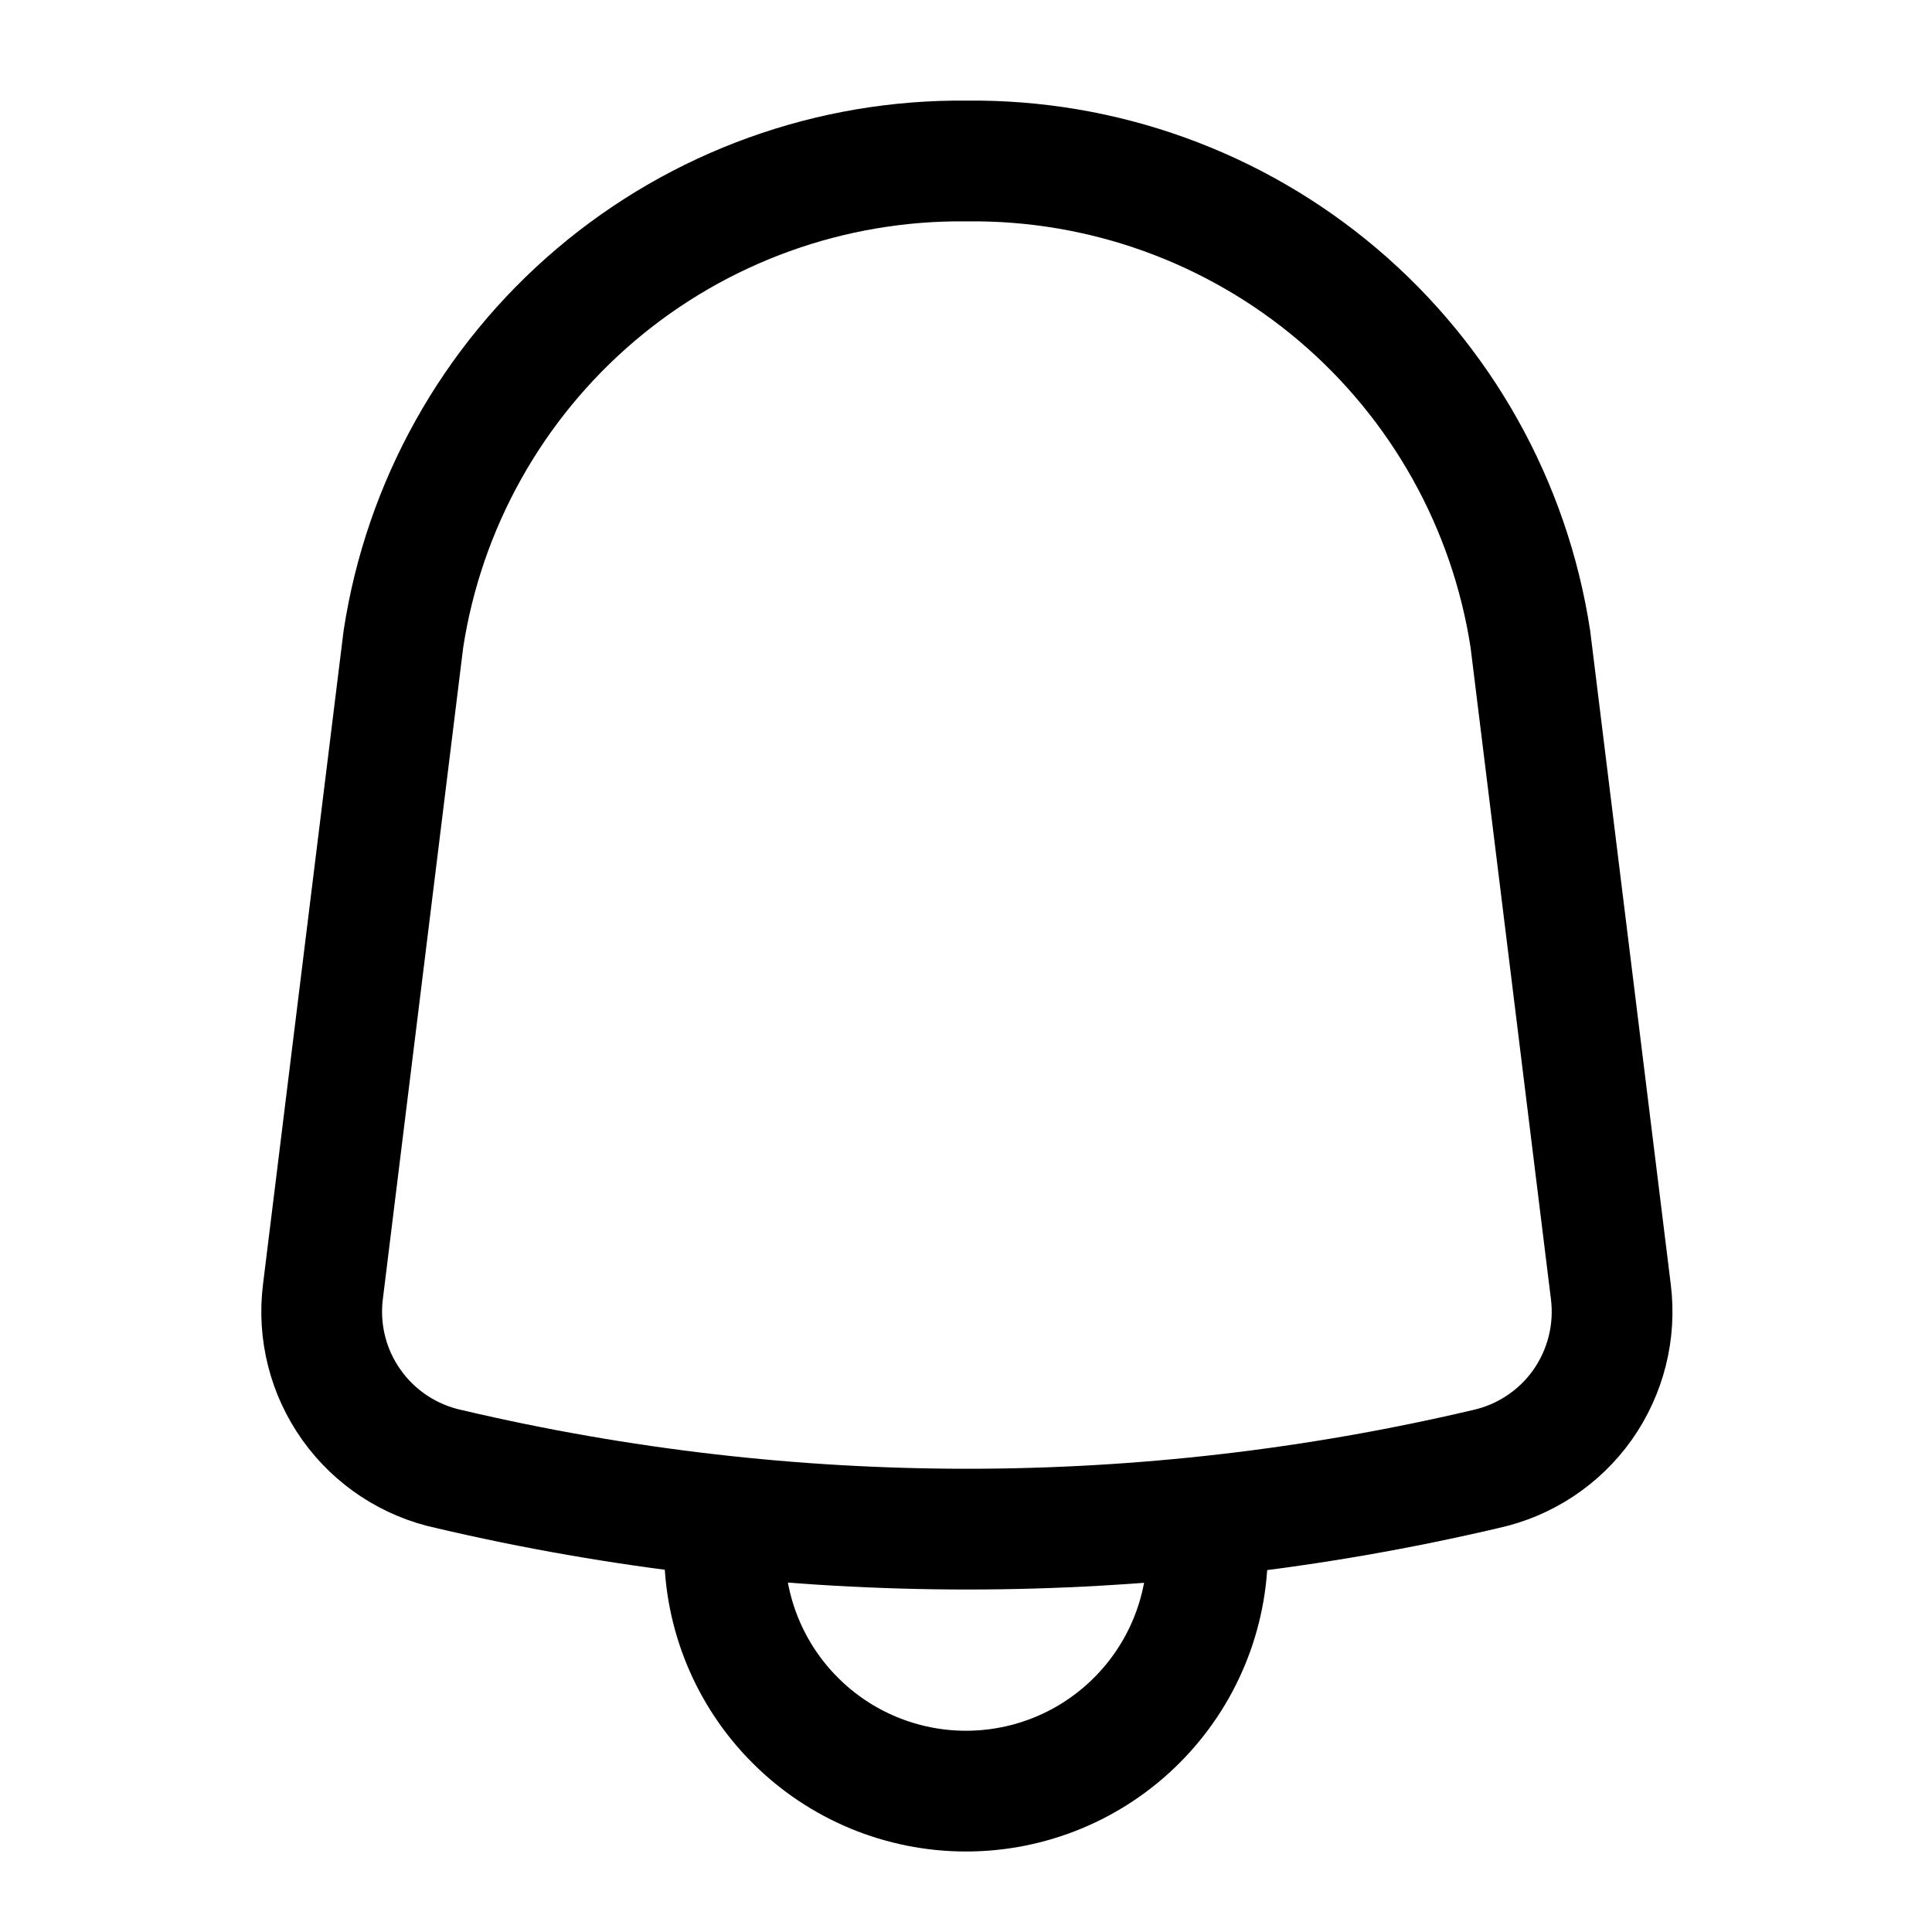
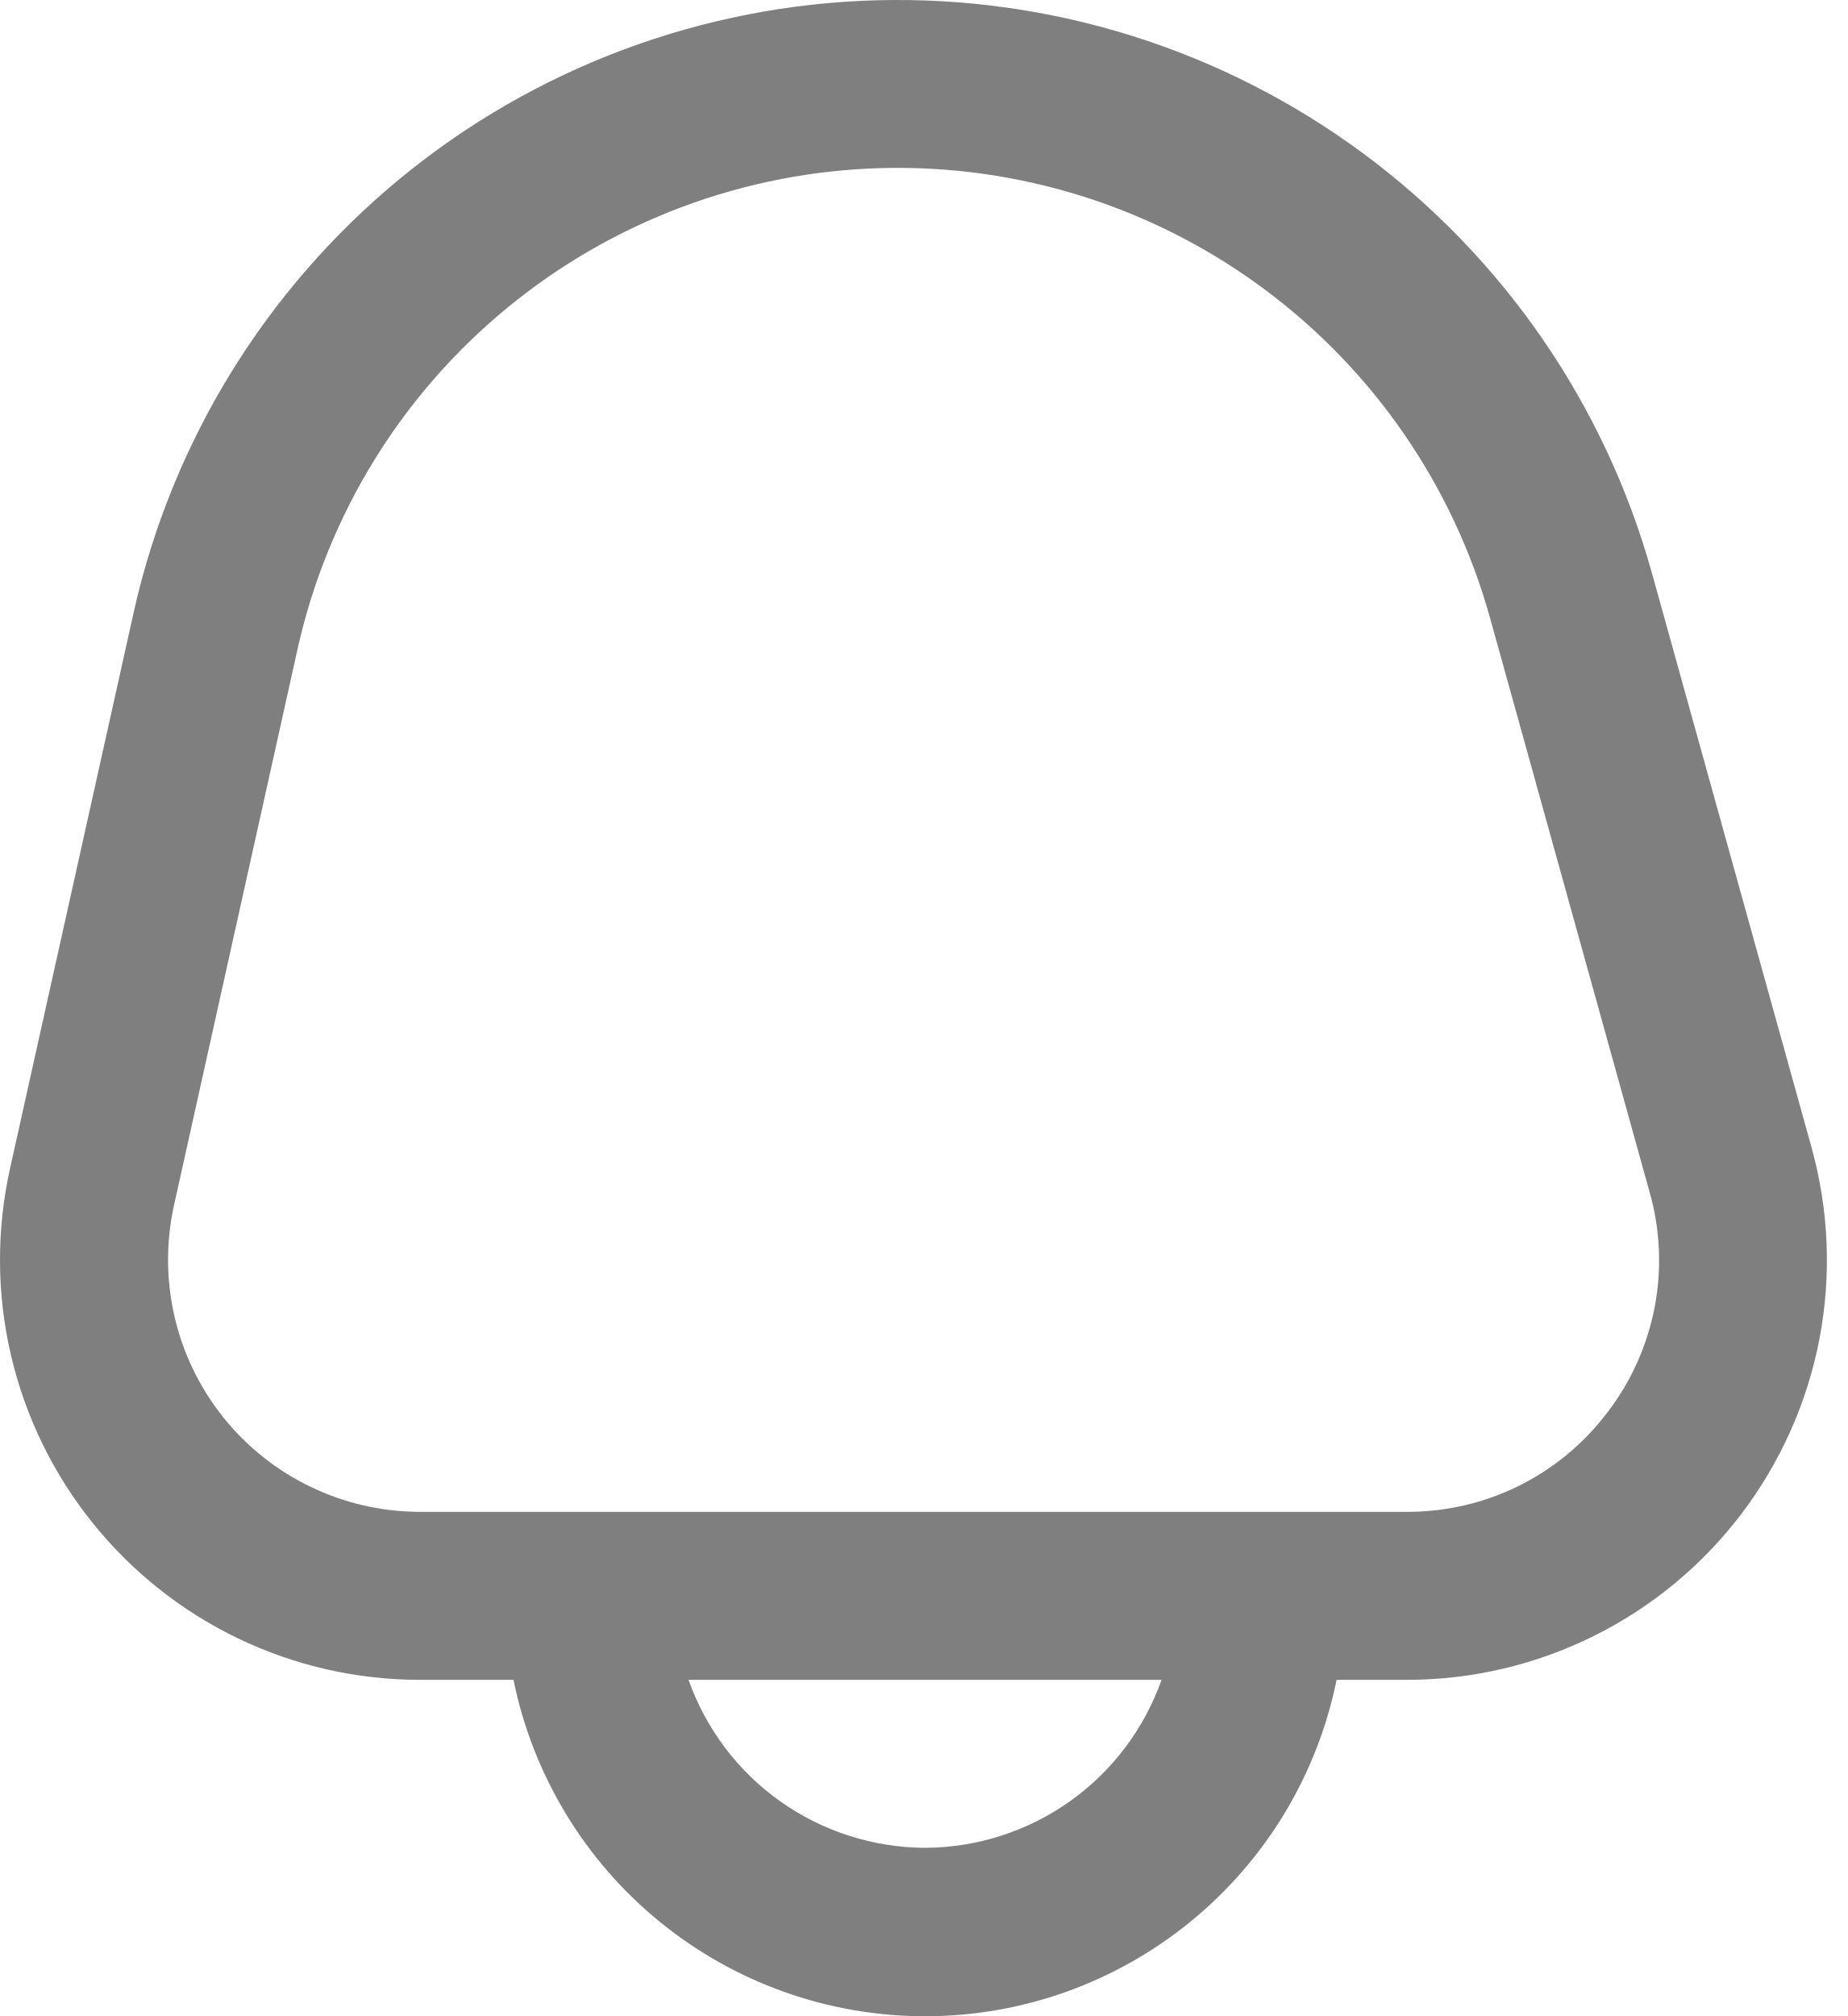
- <svg xmlns="http://www.w3.org/2000/svg" width="48" height="48" viewBox="0 0 24 24" fill="none">
-   <path d="M15 19.25C15 20.046 14.684 20.809 14.121 21.371C13.559 21.934 12.796 22.25 12 22.25C11.204 22.25 10.441 21.934 9.879 21.371C9.316 20.809 9 20.046 9 19.25" stroke="currentColor" stroke-width="1.5" stroke-linecap="round" stroke-linejoin="round" fill="none" />
-   <path d="M5.581 18.25C5.092 18.146 4.659 17.863 4.368 17.455C4.077 17.048 3.95 16.547 4.011 16.05L5.011 7.94C5.266 6.273 6.115 4.754 7.401 3.662C8.687 2.571 10.324 1.981 12.011 2V2C13.698 1.981 15.335 2.571 16.621 3.662C17.907 4.754 18.756 6.273 19.011 7.94L20.011 16.05C20.072 16.545 19.946 17.045 19.658 17.453C19.369 17.86 18.939 18.144 18.451 18.25C14.219 19.244 9.813 19.244 5.581 18.25V18.25Z" stroke="currentColor" stroke-width="1.5" stroke-linecap="round" stroke-linejoin="round" fill="none" />
+ <svg xmlns="http://www.w3.org/2000/svg" width="22" height="24" viewBox="0 0 22 24" fill="none">
+   <path d="M21.569 13.66L19.669 6.824C19.112 4.821 17.902 3.062 16.23 1.826C14.559 0.59 12.523 -0.051 10.445 0.003C8.367 0.058 6.367 0.805 4.762 2.127C3.158 3.449 2.041 5.269 1.59 7.298L0.119 13.913C-0.043 14.644 -0.04 15.402 0.13 16.131C0.3 16.86 0.631 17.542 1.1 18.126C1.568 18.71 2.162 19.182 2.837 19.506C3.512 19.83 4.251 19.998 5 19.998H6.114C6.344 21.128 6.957 22.144 7.85 22.874C8.743 23.604 9.861 24.003 11.014 24.003C12.168 24.003 13.285 23.604 14.178 22.874C15.071 22.144 15.685 21.128 15.914 19.998H16.752C17.523 19.998 18.283 19.82 18.974 19.477C19.665 19.135 20.267 18.637 20.733 18.024C21.199 17.41 21.518 16.697 21.663 15.94C21.808 15.183 21.775 14.402 21.569 13.66ZM11.014 21.998C10.396 21.995 9.794 21.802 9.289 21.444C8.785 21.086 8.404 20.581 8.198 19.998H13.83C13.624 20.581 13.243 21.086 12.739 21.444C12.235 21.802 11.632 21.995 11.014 21.998ZM19.14 16.813C18.861 17.182 18.5 17.482 18.086 17.688C17.671 17.893 17.214 18 16.751 17.998H5C4.551 17.998 4.107 17.897 3.702 17.702C3.297 17.508 2.941 17.225 2.66 16.875C2.379 16.524 2.18 16.115 2.079 15.678C1.977 15.24 1.975 14.785 2.072 14.347L3.542 7.731C3.896 6.137 4.773 4.707 6.034 3.669C7.294 2.631 8.865 2.044 10.497 2.001C12.129 1.958 13.729 2.462 15.041 3.433C16.354 4.404 17.305 5.786 17.742 7.359L19.642 14.195C19.768 14.64 19.788 15.109 19.701 15.563C19.613 16.017 19.422 16.445 19.14 16.813Z" fill="black" fill-opacity="0.5" />
</svg>
